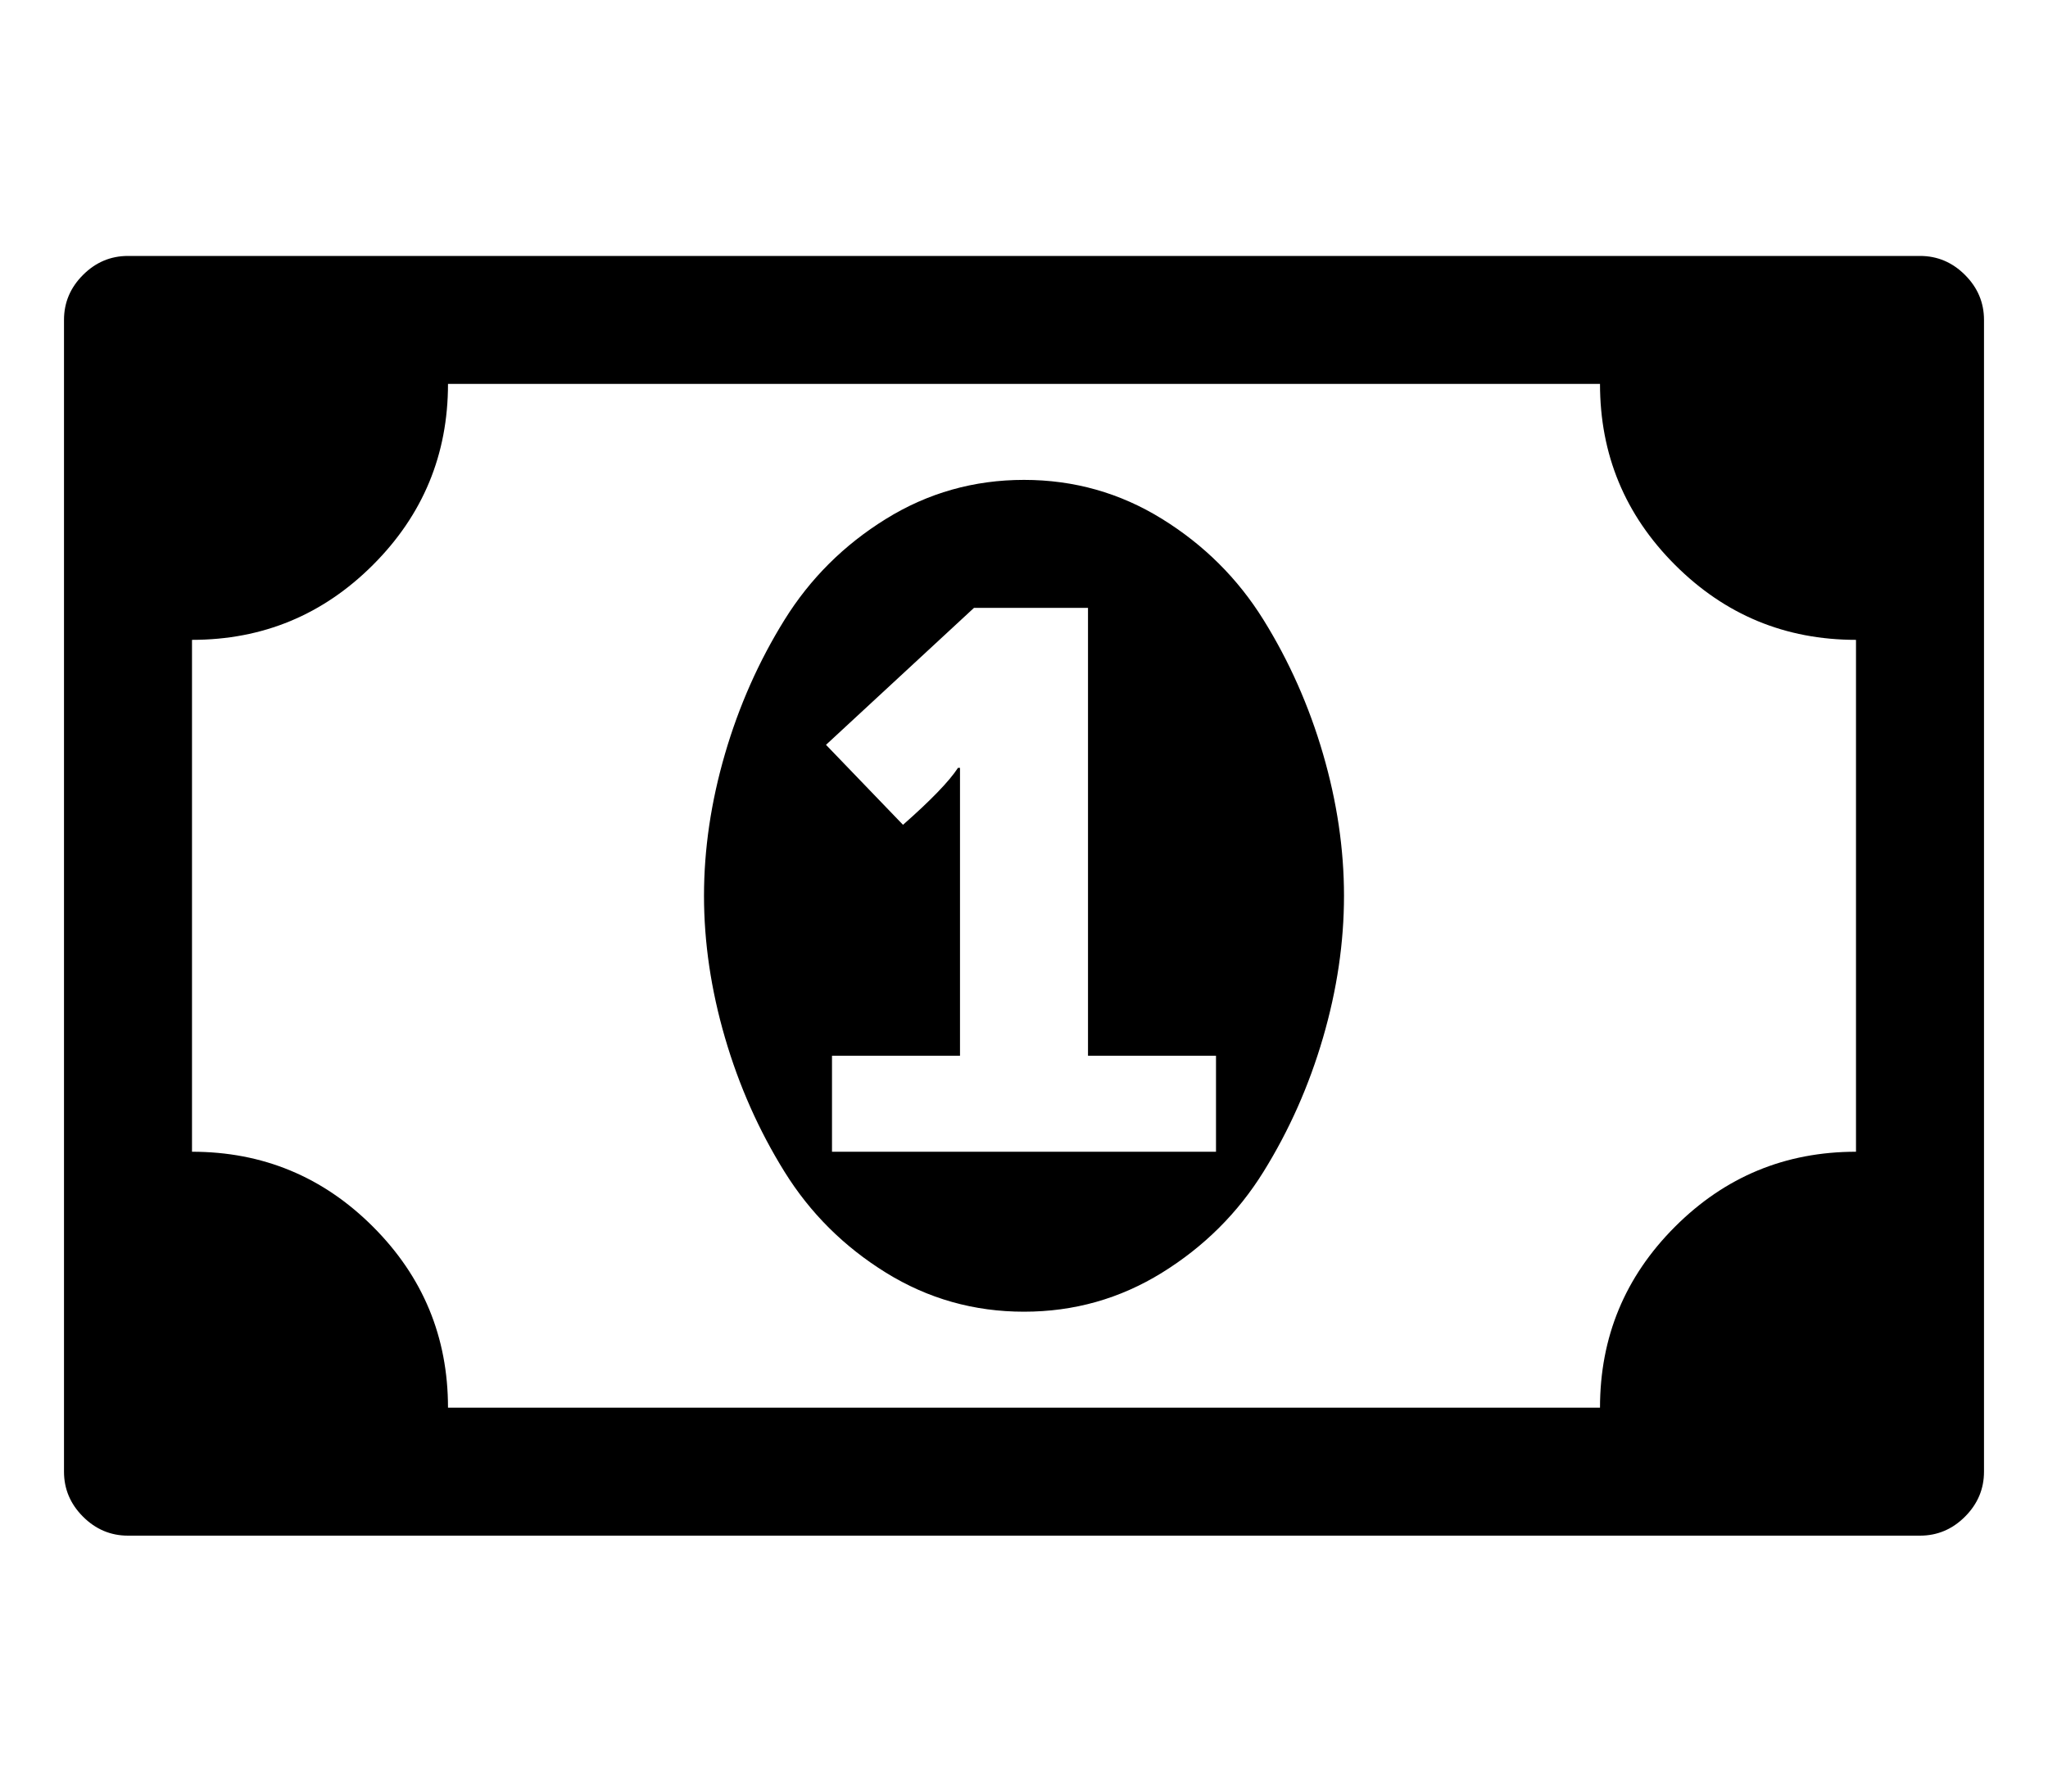
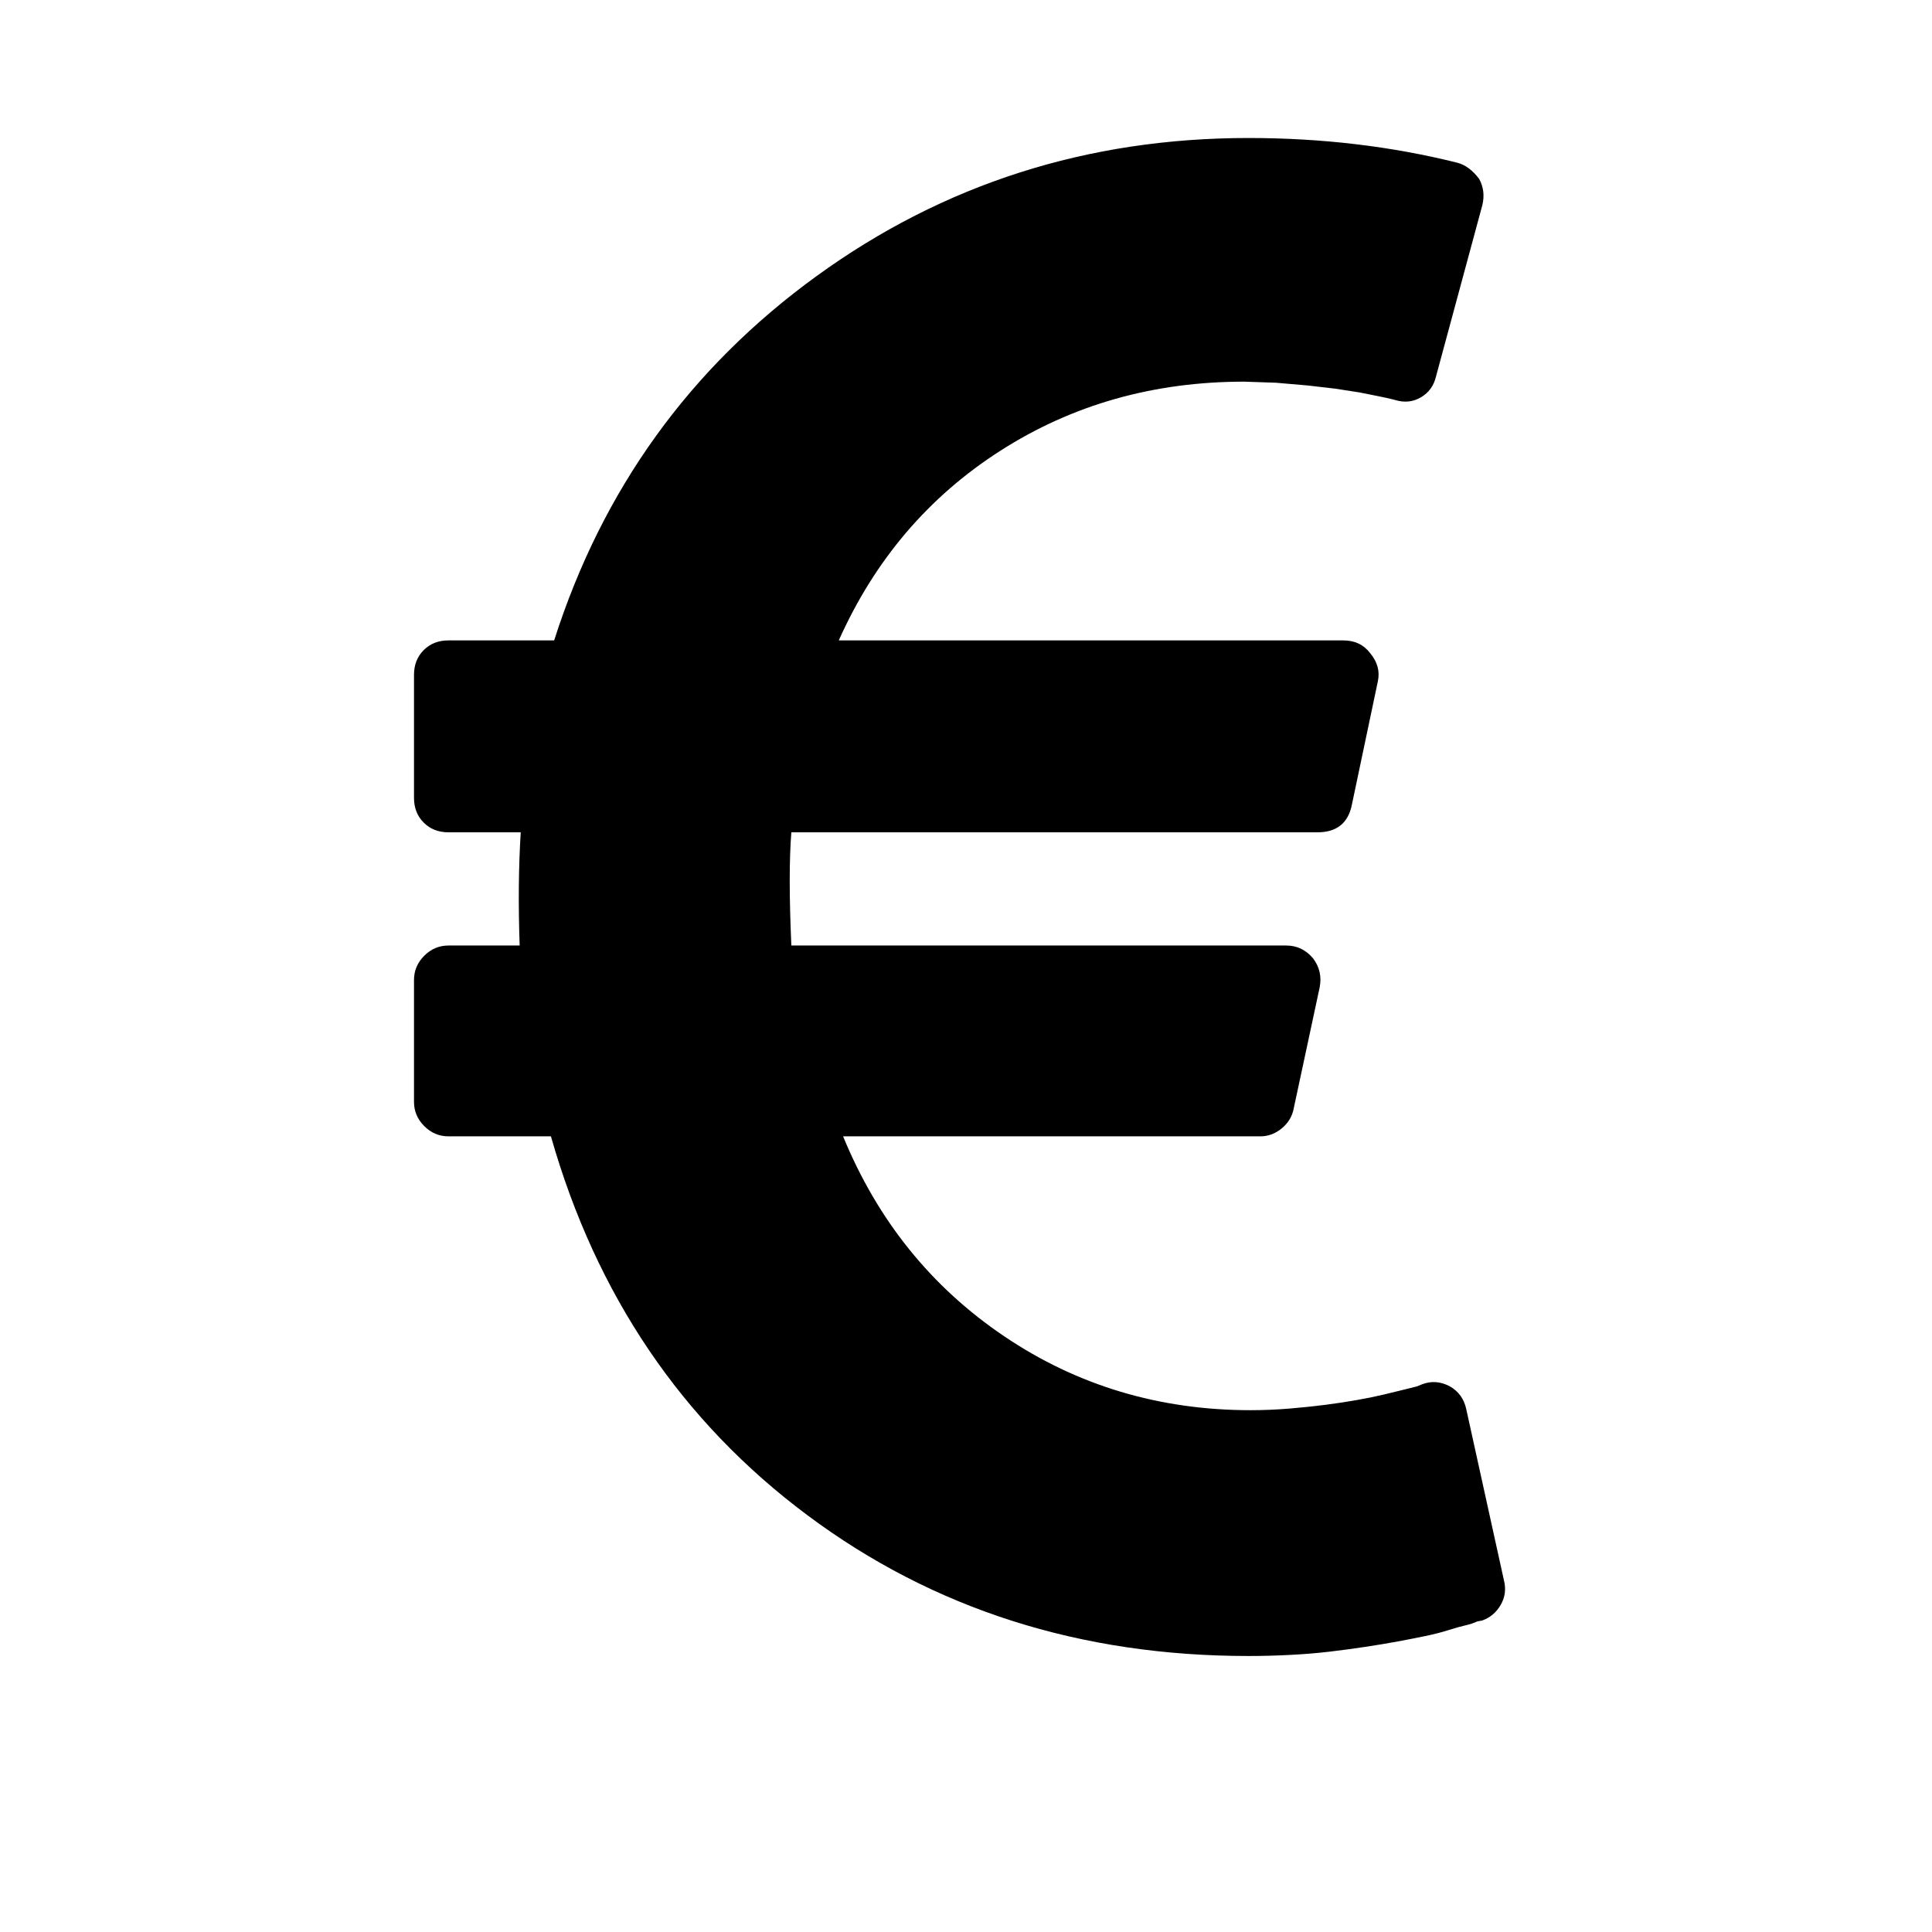
- <svg xmlns="http://www.w3.org/2000/svg" width="2048" height="1792" viewBox="0 0 2048 1792">
-   <path d="M832 1152h384v-96h-128v-448h-114l-148 137 77 80q42-37 55-57h2v288h-128v96zm512-256q0 70-21 142t-59.5 134-101.5 101-138 39-138-39-101.5-101-59.5-134-21-142 21-142 59.5-134 101.5-101 138-39 138 39 101.5 101 59.5 134 21 142zm512 256v-512q-106 0-181-75t-75-181h-1152q0 106-75 181t-181 75v512q106 0 181 75t75 181h1152q0-106 75-181t181-75zm128-832v1152q0 26-19 45t-45 19h-1792q-26 0-45-19t-19-45v-1152q0-26 19-45t45-19h1792q26 0 45 19t19 45z" />
+ <svg xmlns="http://www.w3.org/2000/svg" width="1792" height="1792" viewBox="0 0 1792 1792">
+   <path d="M1360 1307l35 159q3 12-3 22.5t-17 14.5l-5 1q-4 2-10.5 3.5t-16 4.5-21.5 5.5-25.5 5-30 5-33.5 4.5-36.5 3-38.5 1q-234 0-409-130.5t-238-351.5h-95q-13 0-22.5-9.5t-9.5-22.5v-113q0-13 9.5-22.5t22.5-9.5h66q-2-57 1-105h-67q-14 0-23-9t-9-23v-114q0-14 9-23t23-9h98q67-210 243.5-338t400.5-128q102 0 194 23 11 3 20 15 6 11 3 24l-43 159q-3 13-14 19.5t-24 2.5l-4-1q-4-1-11.5-2.5l-17.5-3.5-22.5-3.5-26-3-29-2.5-29.5-1q-126 0-226 64t-150 176h468q16 0 25 12 10 12 7 26l-24 114q-5 26-32 26h-488q-3 37 0 105h459q15 0 25 12 9 12 6 27l-24 112q-2 11-11 18.5t-20 7.5h-387q48 117 149.5 185.5t228.5 68.5q18 0 36-1.5t33.5-3.5 29.5-4.5 24.5-5 18.5-4.5l12-3 5-2q13-5 26 2 12 7 15 21z" />
</svg>
